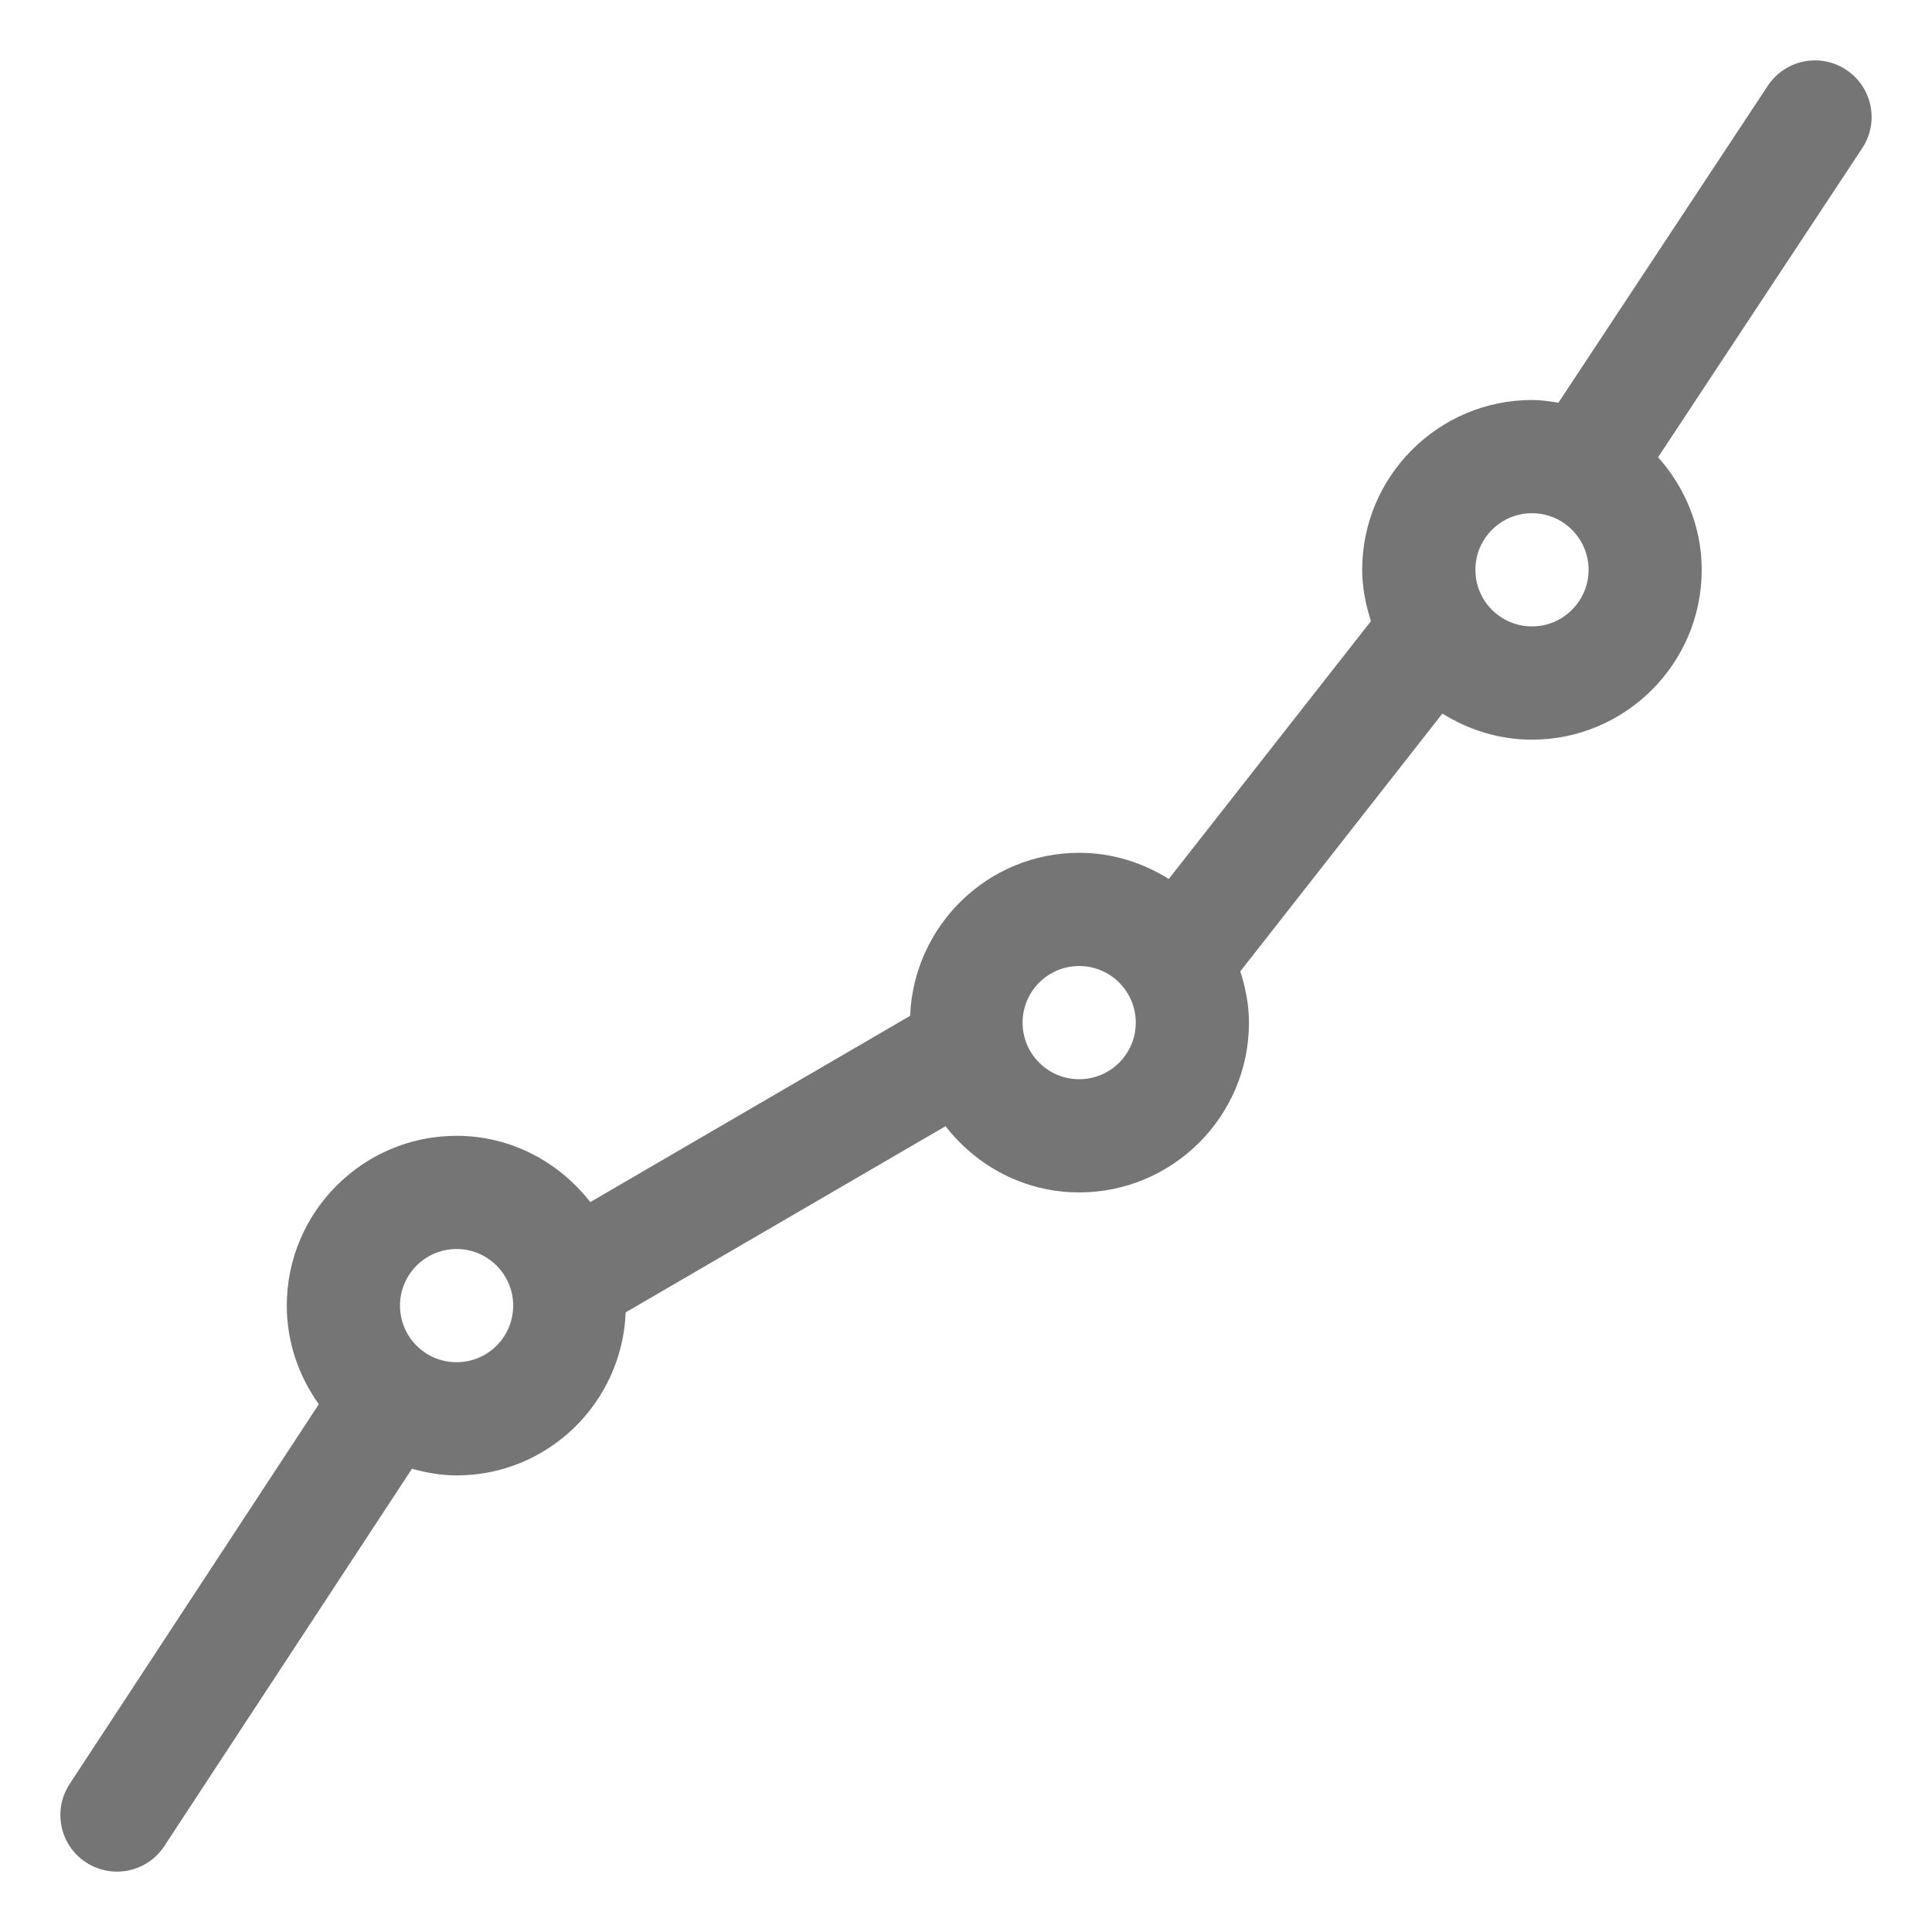
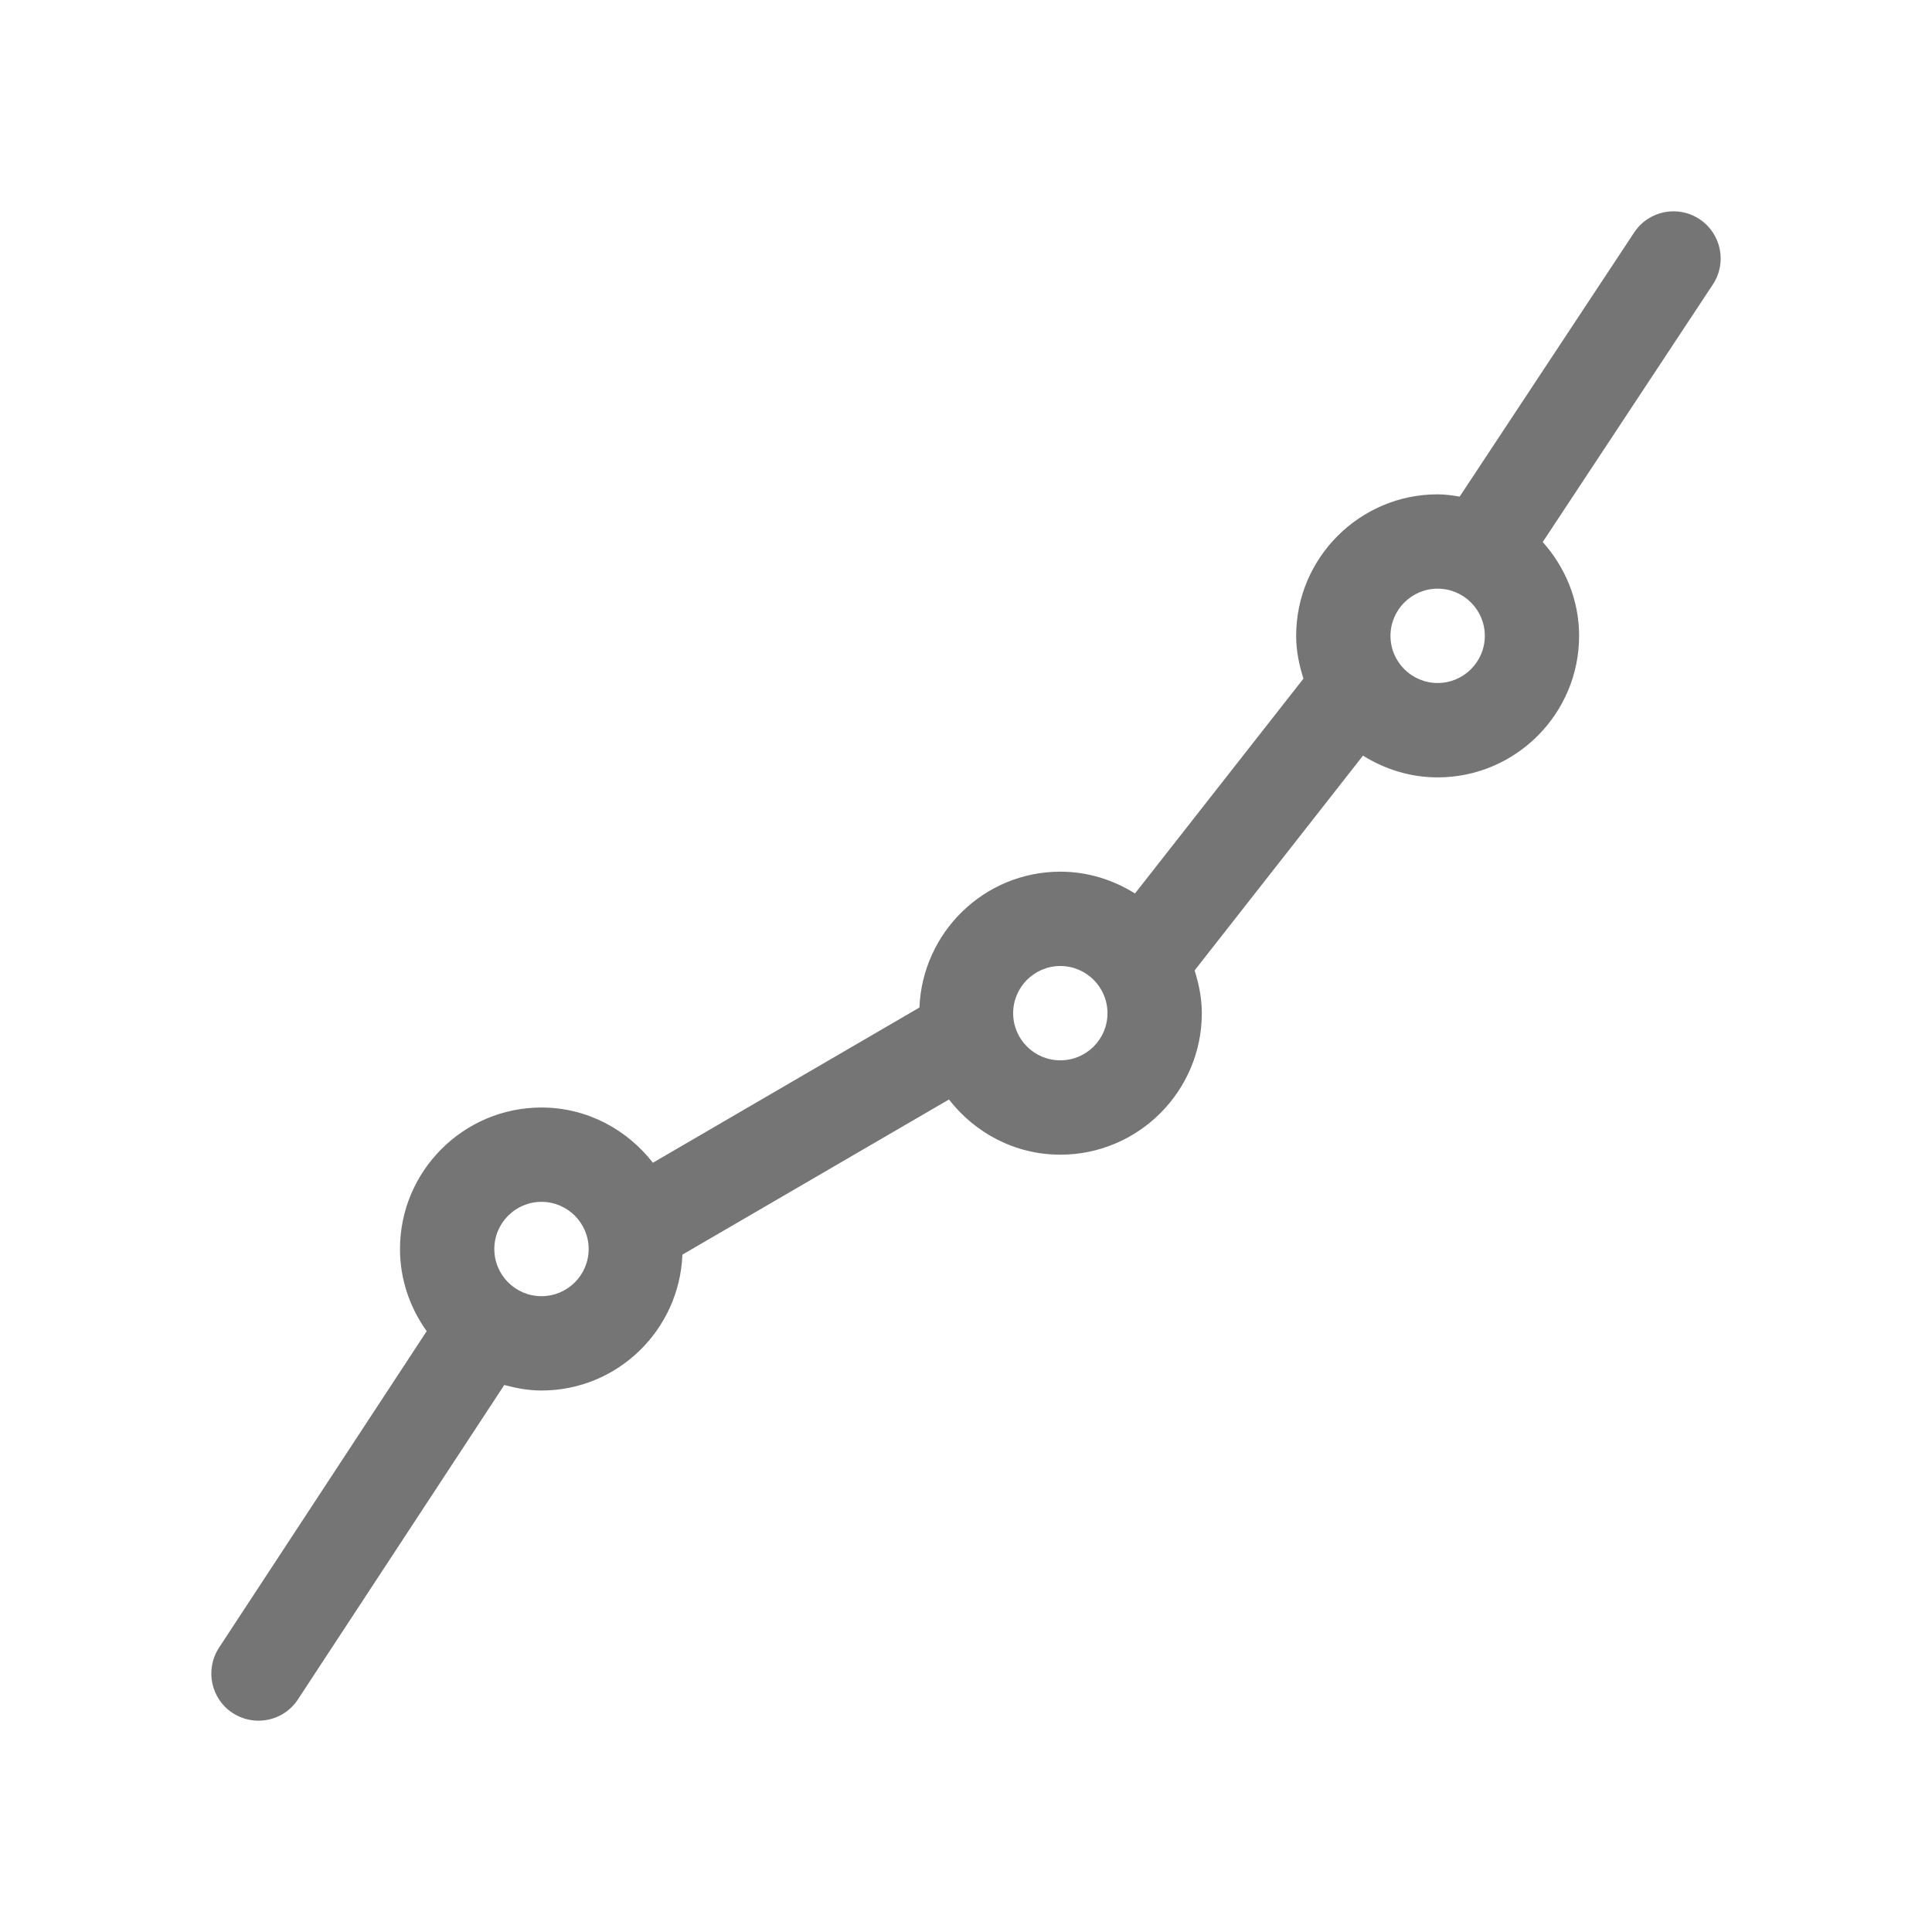
<svg xmlns="http://www.w3.org/2000/svg" version="1.1" id="Capa_1" x="0px" y="0px" width="512px" height="512px" viewBox="0 0 32.001 32.002" style="enable-background:new 0 0 32.001 32.002;" xml:space="preserve">
  <defs id="defs42" />
-   <g id="Statics" transform="matrix(0.9375267,0,0,0.9375483,0.9997922,0.999455)" style="stroke-width:1.067">
-     <g id="g4" style="stroke-width:1.067">
-       <path style="fill:#757575;stroke-width:1.067" id="path2" d="M 31.834,1.553 C 32.14,1.092 32.013,0.473 31.552,0.167 31.09,-0.138 30.472,-0.012 30.166,0.45 L 26.467,6.049 C 26.313,6.024 26.16,6.001 26,6.001 c -1.652,0 -3,1.347 -3,3 0,0.318 0.063,0.619 0.155,0.907 l -3.572,4.555 c -0.461,-0.288 -1,-0.462 -1.582,-0.462 -1.613,0 -2.924,1.283 -2.988,2.88 L 9.362,20.172 C 8.812,19.466 7.963,19.001 7,19.001 c -1.654,0 -3,1.347 -3,3 0,0.65 0.214,1.25 0.566,1.742 l -4.402,6.709 c -0.303,0.463 -0.175,1.082 0.287,1.385 0.169,0.111 0.36,0.164 0.548,0.164 0.326,0 0.646,-0.158 0.837,-0.451 l 4.375,-6.666 c 0.253,0.068 0.516,0.117 0.789,0.117 1.613,0 2.924,-1.281 2.988,-2.881 l 5.651,-3.289 c 0.549,0.707 1.398,1.17 2.361,1.17 1.654,0 3,-1.346 3,-3 0,-0.317 -0.062,-0.619 -0.153,-0.906 l 3.57,-4.554 c 0.461,0.287 1,0.461 1.582,0.461 1.653,0 3,-1.346 3,-3 0,-0.767 -0.298,-1.459 -0.771,-1.99 z M 7,23.001 c -0.552,0 -1,-0.447 -1,-1 0,-0.551 0.448,-1 1,-1 0.552,0 1,0.449 1,1 0,0.553 -0.448,1 -1,1 z m 11,-5 c -0.552,0 -1,-0.447 -1,-1 0,-0.551 0.448,-1 1,-1 0.552,0 1,0.449 1,1 0,0.553 -0.448,1 -1,1 z m 8,-8 c -0.552,0 -1,-0.448 -1,-1 0,-0.551 0.448,-1 1,-1 0.552,0 1,0.449 1,1 0,0.552 -0.449,1 -1,1 z" />
+   <g id="Statics" transform="matrix(0.7812723,0,0,0.7812902,3.49991,3.499712)" style="stroke-width:1.28">
+     <g id="g4" style="stroke-width:1.28">
+       <path style="fill:#757575;stroke-width:1.28" id="path2" d="M 31.834,1.553 C 32.14,1.092 32.013,0.473 31.552,0.167 31.09,-0.138 30.472,-0.012 30.166,0.45 L 26.467,6.049 C 26.313,6.024 26.16,6.001 26,6.001 c -1.652,0 -3,1.347 -3,3 0,0.318 0.063,0.619 0.155,0.907 l -3.572,4.555 c -0.461,-0.288 -1,-0.462 -1.582,-0.462 -1.613,0 -2.924,1.283 -2.988,2.88 L 9.362,20.172 C 8.812,19.466 7.963,19.001 7,19.001 c -1.654,0 -3,1.347 -3,3 0,0.65 0.214,1.25 0.566,1.742 l -4.402,6.709 c -0.303,0.463 -0.175,1.082 0.287,1.385 0.169,0.111 0.36,0.164 0.548,0.164 0.326,0 0.646,-0.158 0.837,-0.451 l 4.375,-6.666 c 0.253,0.068 0.516,0.117 0.789,0.117 1.613,0 2.924,-1.281 2.988,-2.881 l 5.651,-3.289 c 0.549,0.707 1.398,1.17 2.361,1.17 1.654,0 3,-1.346 3,-3 0,-0.317 -0.062,-0.619 -0.153,-0.906 l 3.57,-4.554 c 0.461,0.287 1,0.461 1.582,0.461 1.653,0 3,-1.346 3,-3 0,-0.767 -0.298,-1.459 -0.771,-1.99 z M 7,23.001 c -0.552,0 -1,-0.447 -1,-1 0,-0.551 0.448,-1 1,-1 0.552,0 1,0.449 1,1 0,0.553 -0.448,1 -1,1 z m 11,-5 c -0.552,0 -1,-0.447 -1,-1 0,-0.551 0.448,-1 1,-1 0.552,0 1,0.449 1,1 0,0.553 -0.448,1 -1,1 z m 8,-8 c -0.552,0 -1,-0.448 -1,-1 0,-0.551 0.448,-1 1,-1 0.552,0 1,0.449 1,1 0,0.552 -0.449,1 -1,1 z" />
    </g>
  </g>
  <g id="g9" />
  <g id="g11" />
  <g id="g13" />
  <g id="g15" />
  <g id="g17" />
  <g id="g19" />
  <g id="g21" />
  <g id="g23" />
  <g id="g25" />
  <g id="g27" />
  <g id="g29" />
  <g id="g31" />
  <g id="g33" />
  <g id="g35" />
  <g id="g37" />
</svg>
